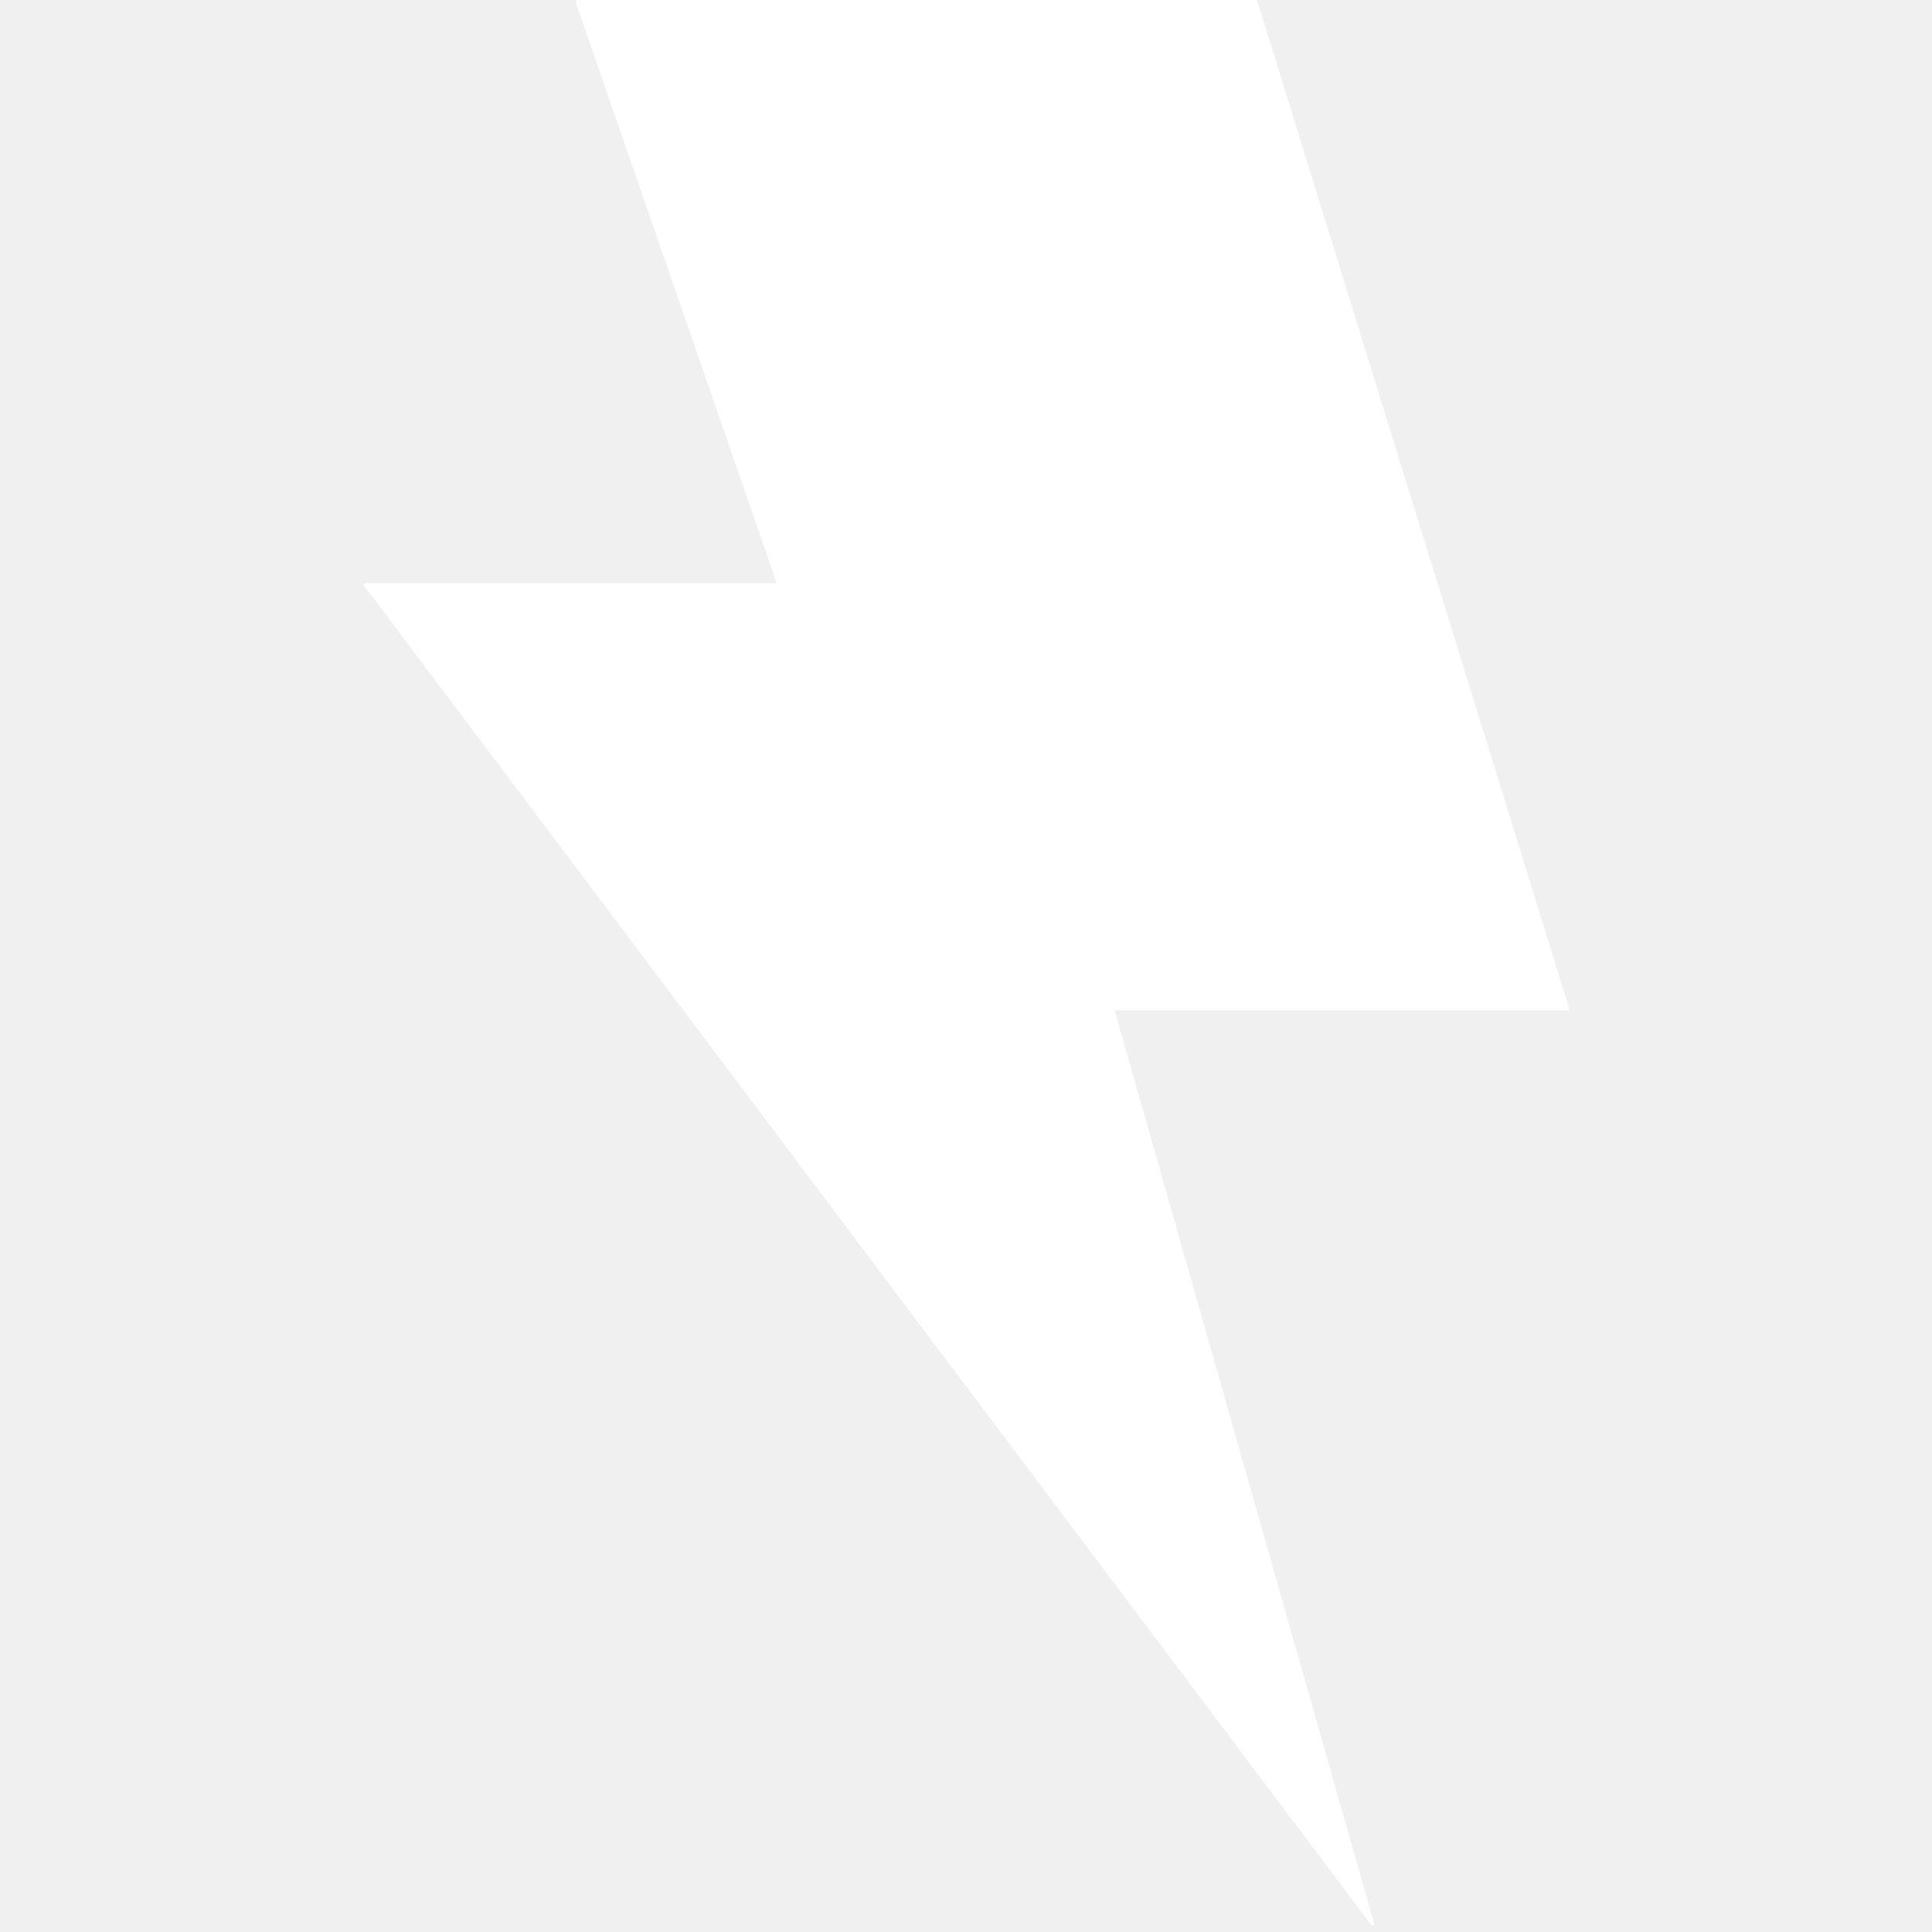
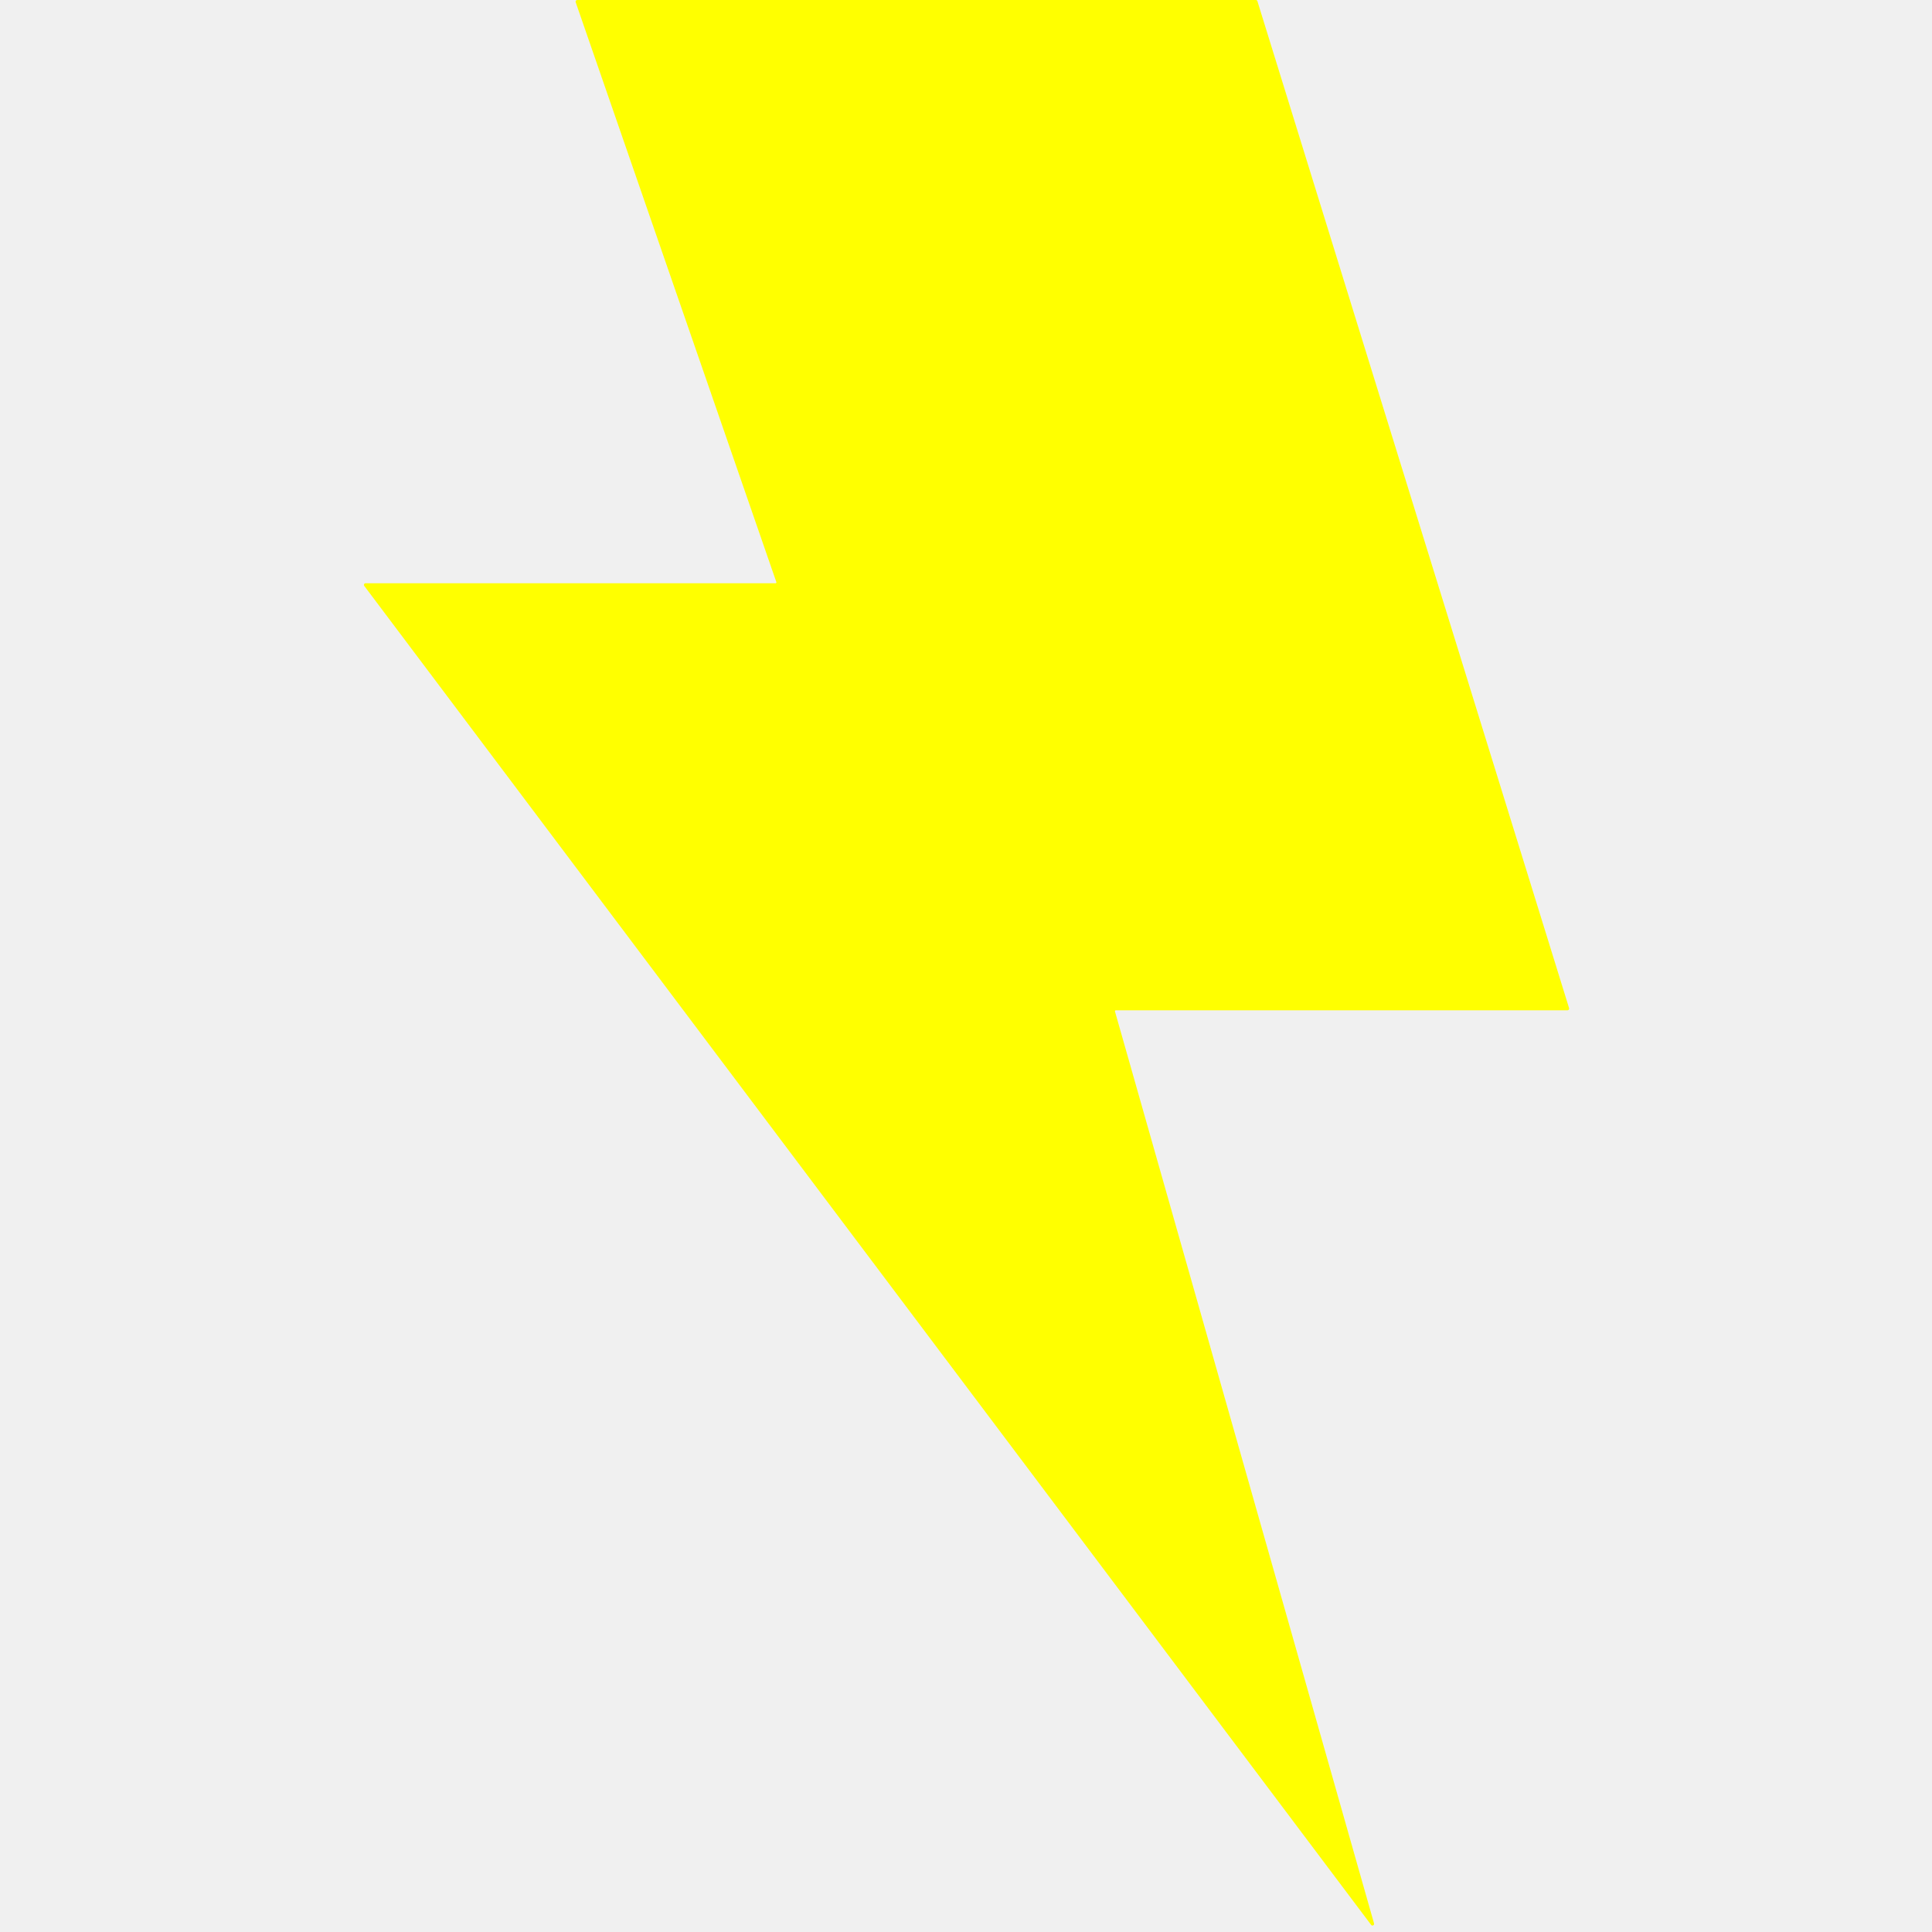
- <svg xmlns="http://www.w3.org/2000/svg" width="512" height="512" viewBox="0 0 512 512" fill="none">
-   <path fill-rule="evenodd" clip-rule="evenodd" d="M152.56 0.584C152.461 0.298 152.674 0 152.976 0H332.805C332.998 0 333.169 0.126 333.226 0.31L415.824 267.171C415.911 267.454 415.7 267.741 415.403 267.741H295.684C295.538 267.741 295.433 267.88 295.473 268.021L364.135 509.726C364.269 510.195 363.654 510.501 363.361 510.111L96.529 155.267C96.311 154.977 96.518 154.563 96.881 154.563H205.536C205.687 154.563 205.793 154.414 205.743 154.271L152.56 0.584Z" fill="white" />
+ <svg xmlns="http://www.w3.org/2000/svg" width="512" height="512" viewBox="0 0 512 512" fill="#FFFF00">
+   <path fill-rule="evenodd" clip-rule="evenodd" d="M152.56 0.584C152.461 0.298 152.674 0 152.976 0H332.805C332.998 0 333.169 0.126 333.226 0.31L415.824 267.171C415.911 267.454 415.7 267.741 415.403 267.741H295.684C295.538 267.741 295.433 267.88 295.473 268.021L364.135 509.726C364.269 510.195 363.654 510.501 363.361 510.111L96.529 155.267C96.311 154.977 96.518 154.563 96.881 154.563H205.536C205.687 154.563 205.793 154.414 205.743 154.271L152.56 0.584Z" />
</svg>
